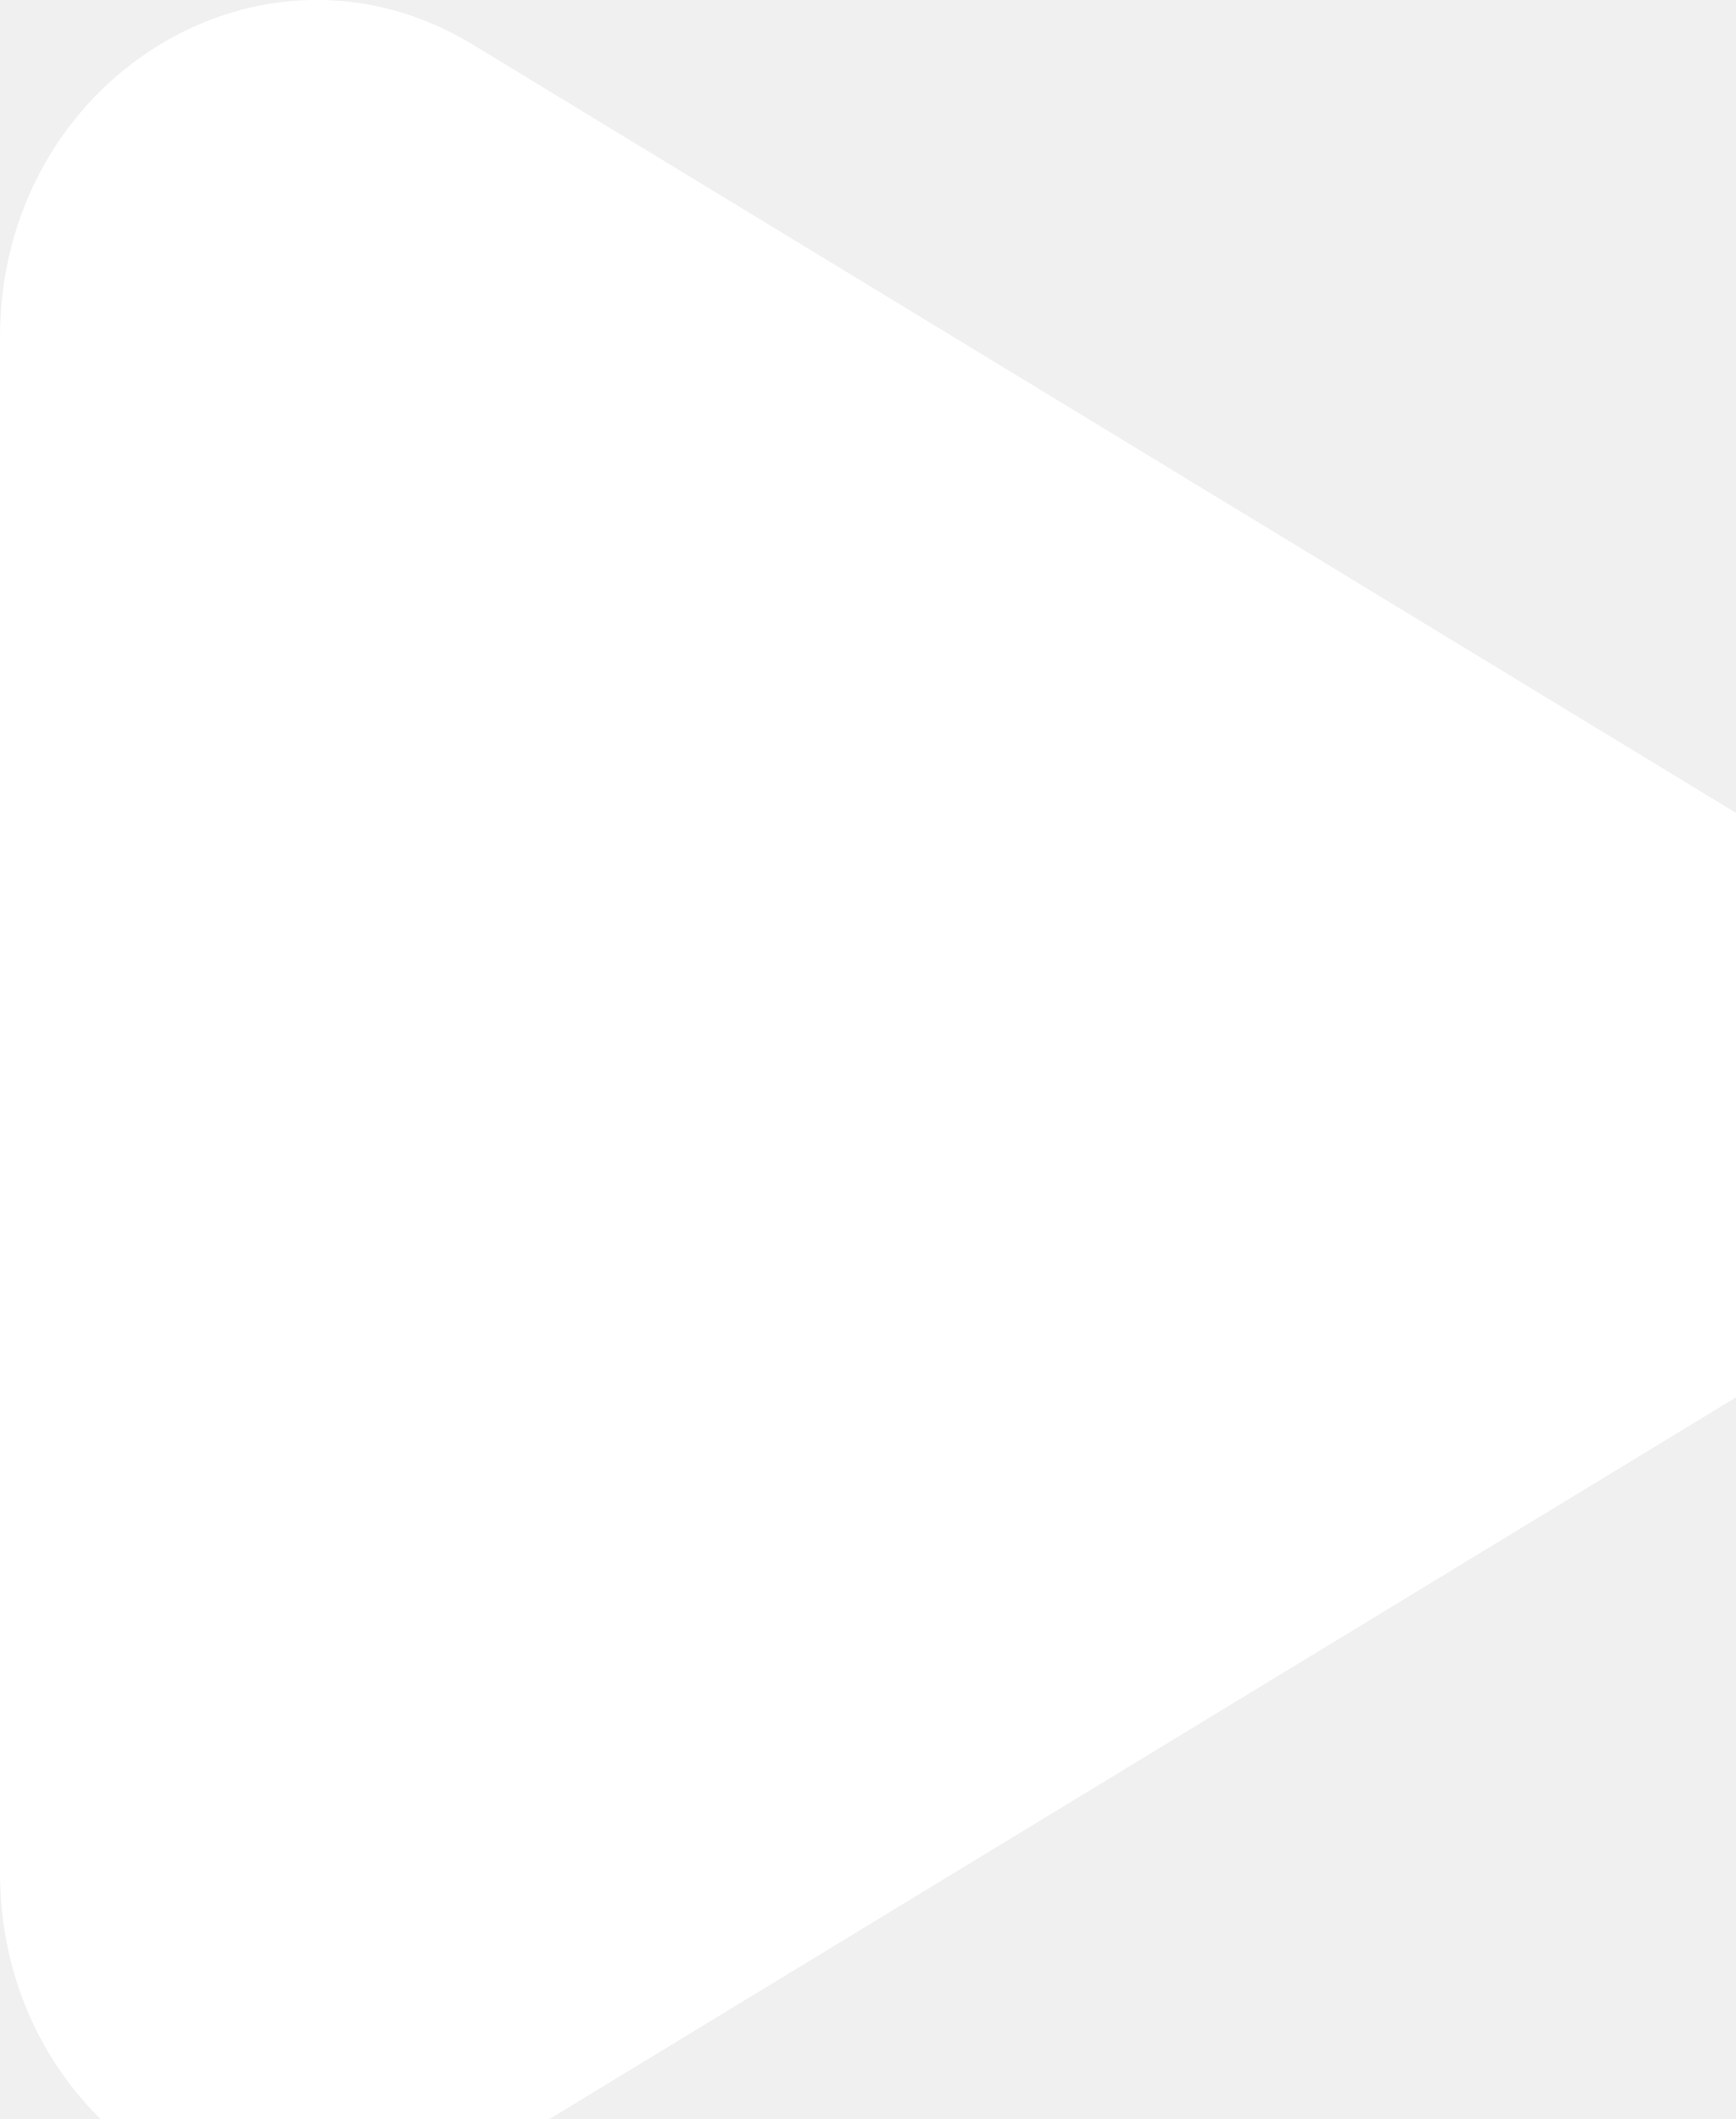
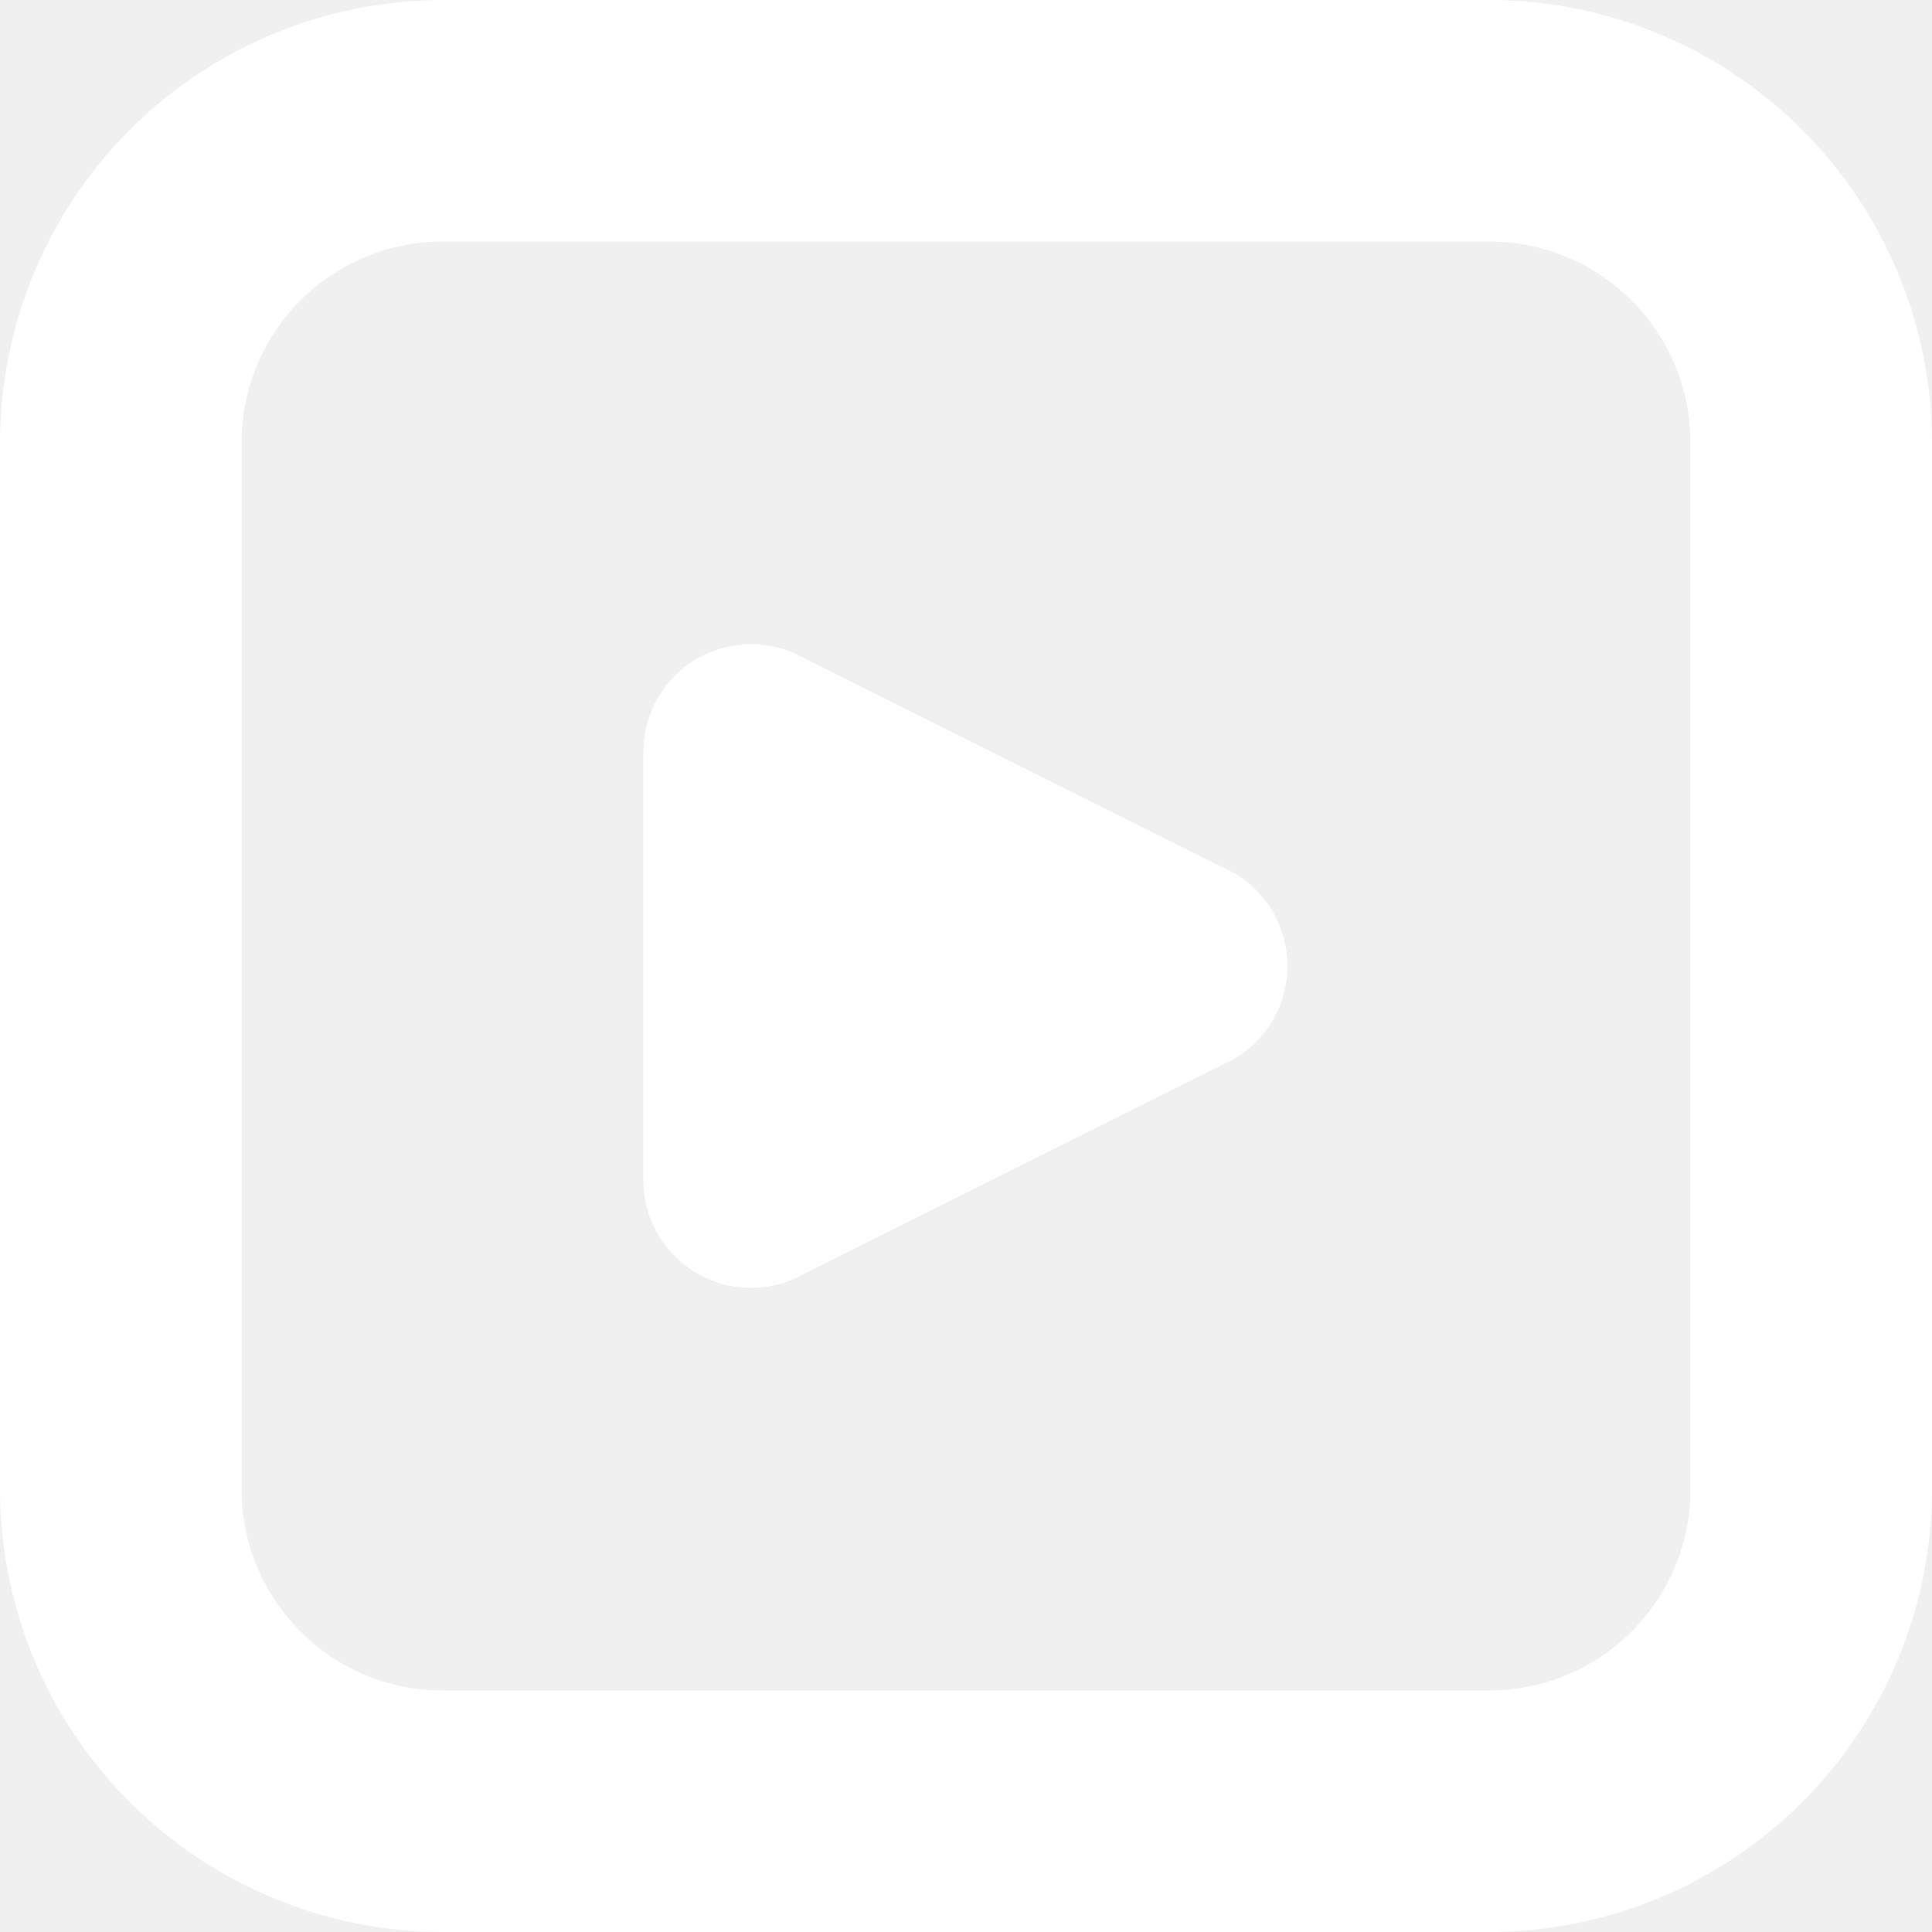
- <svg xmlns="http://www.w3.org/2000/svg" fill="none">
-   <path d="M5.495 2.573 1.5.143C.832-.266 0 .25 0 1.068V5.93c0 .82.832 1.333 1.5.927l3.995-2.43c.673-.41.673-1.445 0-1.855" fill="white" fill-rule="evenodd" />
+ <svg xmlns="http://www.w3.org/2000/svg" width="40" height="40" viewBox="0 0 40 40" fill="none">
+   <g clip-path="url(#clip0_430_2790)">
+     <path d="M30.833 40H9.167C6.736 39.997 4.406 39.031 2.688 37.312C0.969 35.594 0.003 33.264 0 30.833L0 9.167C0.003 6.736 0.969 4.406 2.688 2.688C4.406 0.969 6.736 0.003 9.167 0L30.833 0C33.264 0.003 35.594 0.969 37.312 2.688C39.031 4.406 39.997 6.736 40 9.167V30.833C39.997 33.264 39.031 35.594 37.312 37.312C35.594 39.031 33.264 39.997 30.833 40ZM9.167 5C8.062 5 7.002 5.439 6.22 6.22C5.439 7.002 5 8.062 5 9.167V30.833C5 31.938 5.439 32.998 6.22 33.78C7.002 34.561 8.062 35 9.167 35H30.833C31.938 35 32.998 34.561 33.78 33.78C34.561 32.998 35 31.938 35 30.833V9.167C35 8.062 34.561 7.002 33.78 6.22C32.998 5.439 31.938 5 30.833 5H9.167ZM13.32 15.565V24.435C13.32 24.825 13.422 25.209 13.617 25.547C13.812 25.885 14.092 26.166 14.43 26.362C14.767 26.558 15.15 26.662 15.54 26.663C15.931 26.665 16.314 26.564 16.653 26.37L25.532 21.935C25.873 21.74 26.157 21.459 26.354 21.119C26.551 20.779 26.655 20.393 26.655 20C26.655 19.607 26.551 19.221 26.354 18.881C26.157 18.541 25.873 18.26 25.532 18.065L16.653 13.63C16.314 13.437 15.931 13.335 15.54 13.337C15.15 13.338 14.767 13.442 14.43 13.638C14.092 13.834 13.812 14.115 13.617 14.453C13.422 14.791 13.32 15.175 13.32 15.565Z" fill="white" />
+   </g>
+   <defs>
+     <clipPath id="clip0_430_2790">
+       <rect width="40" height="40" fill="white" />
+     </clipPath>
+   </defs>
</svg>
